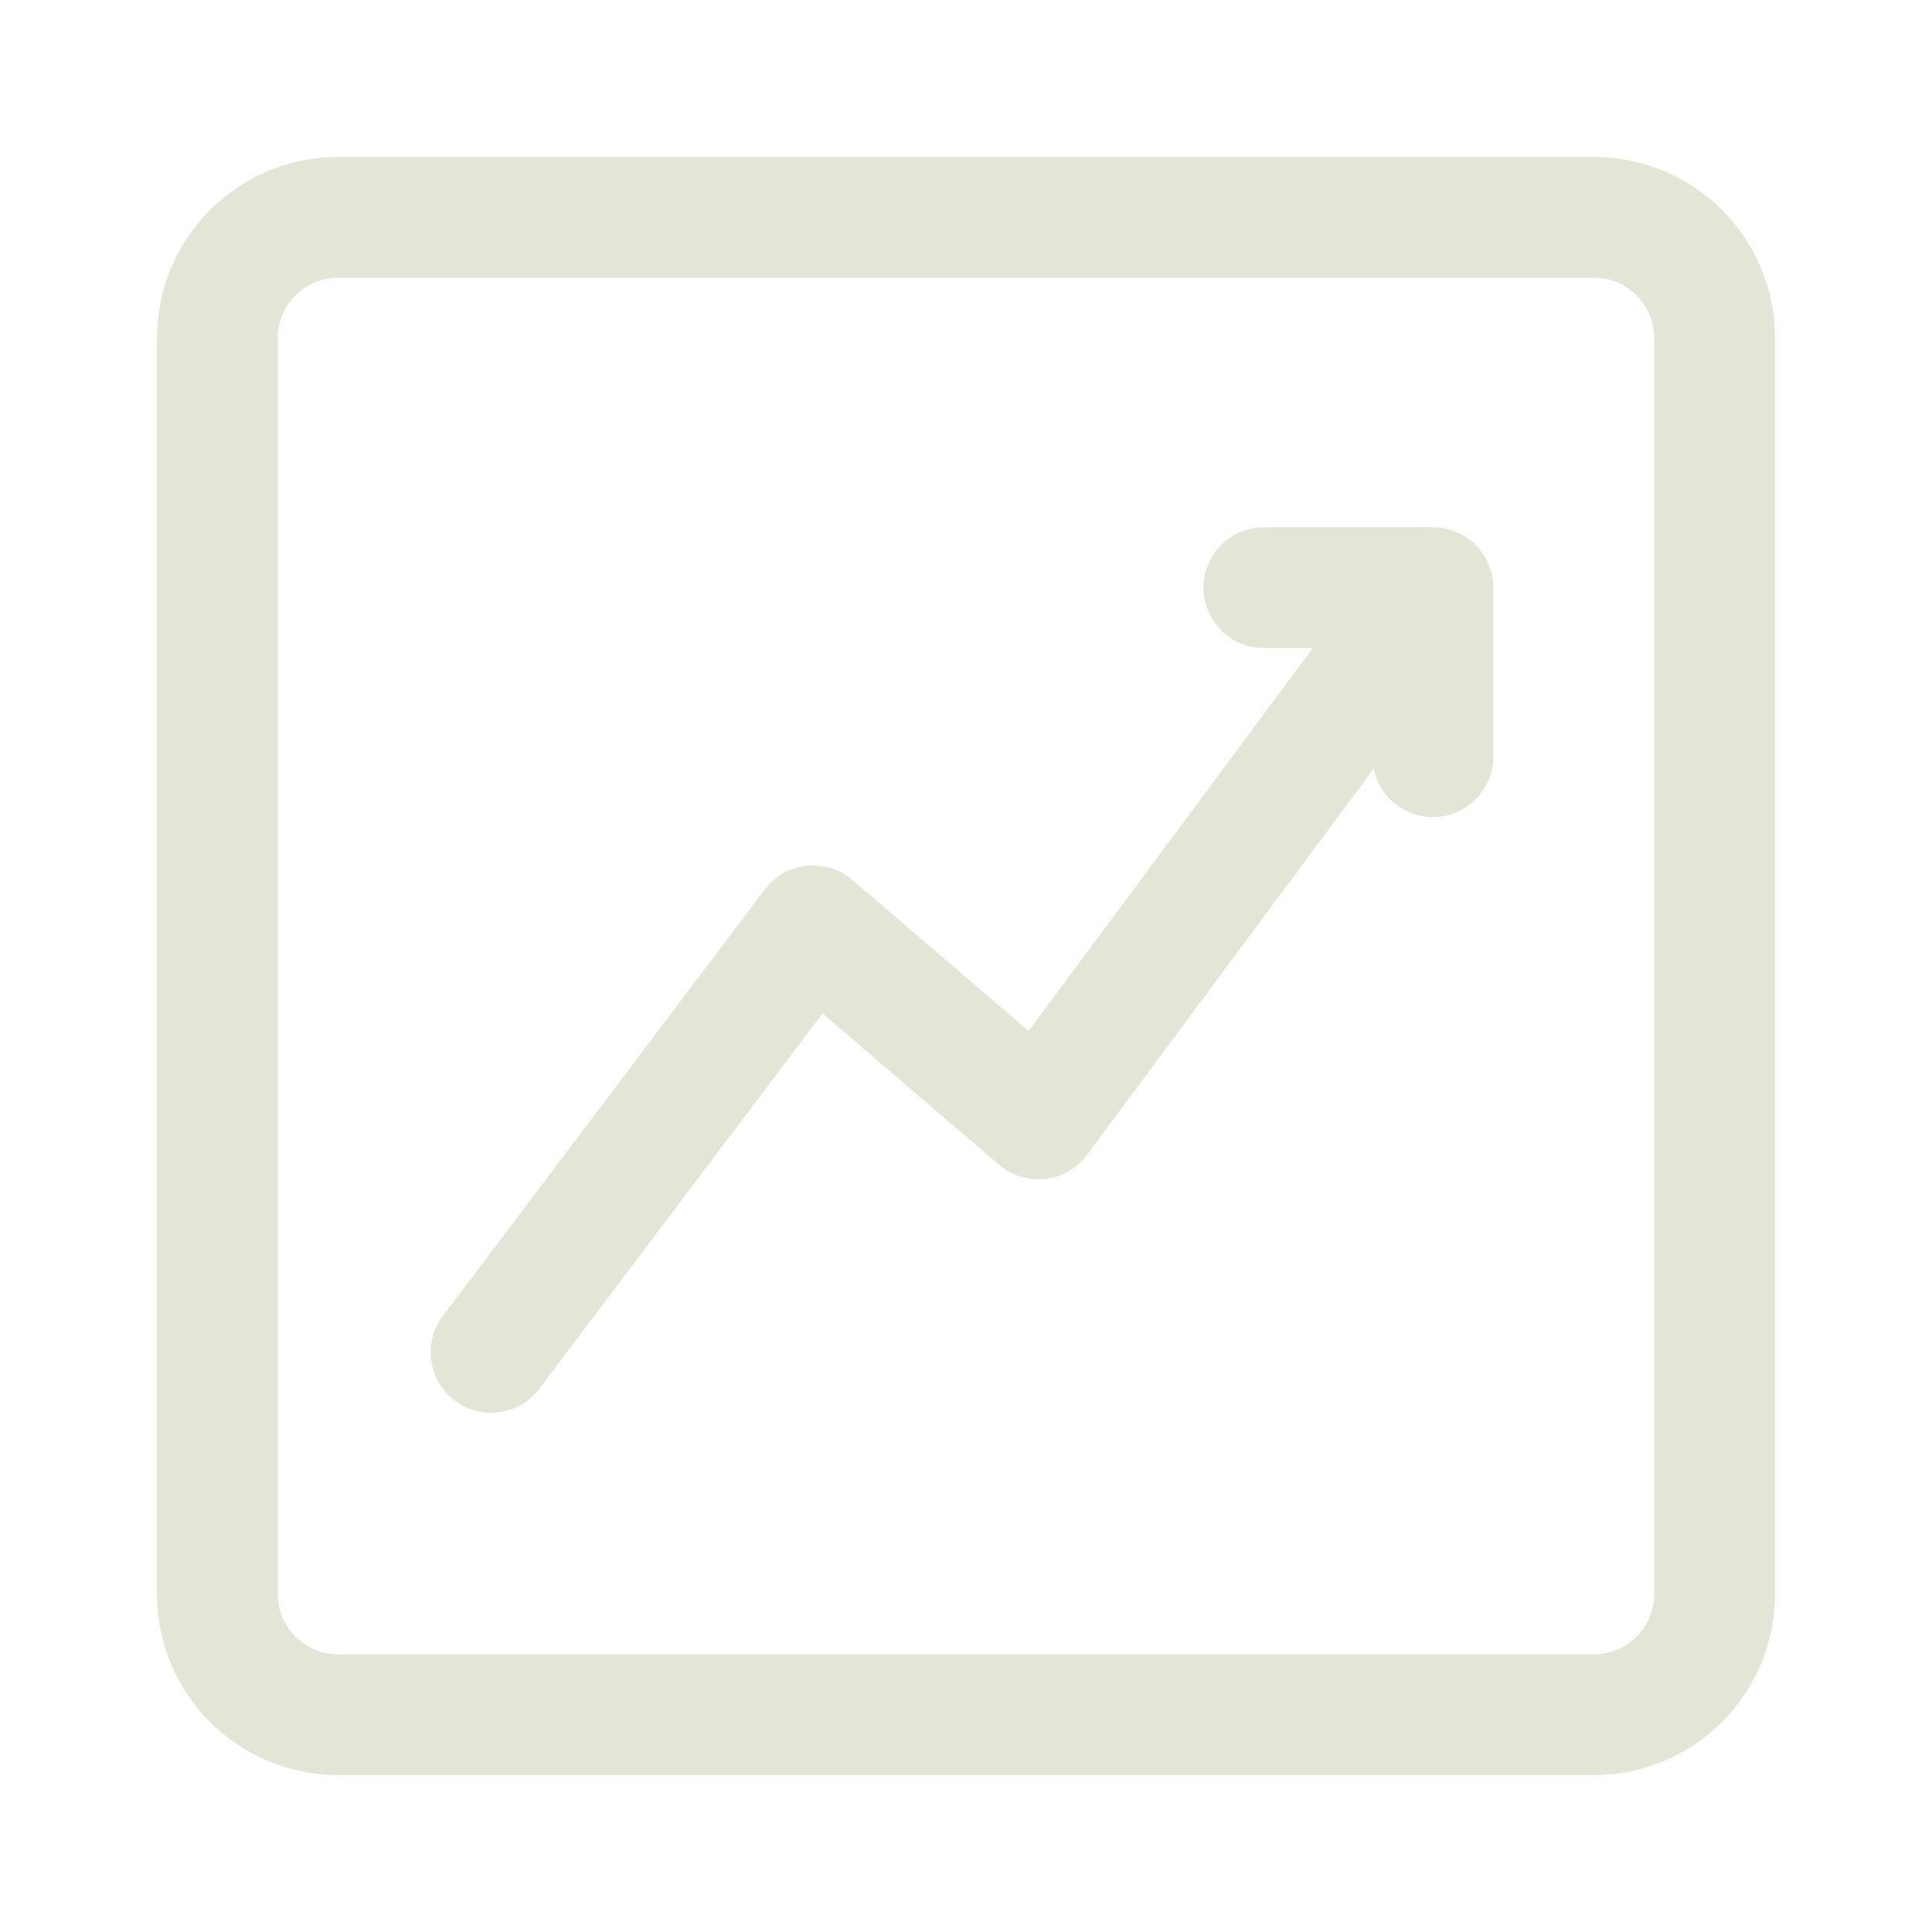
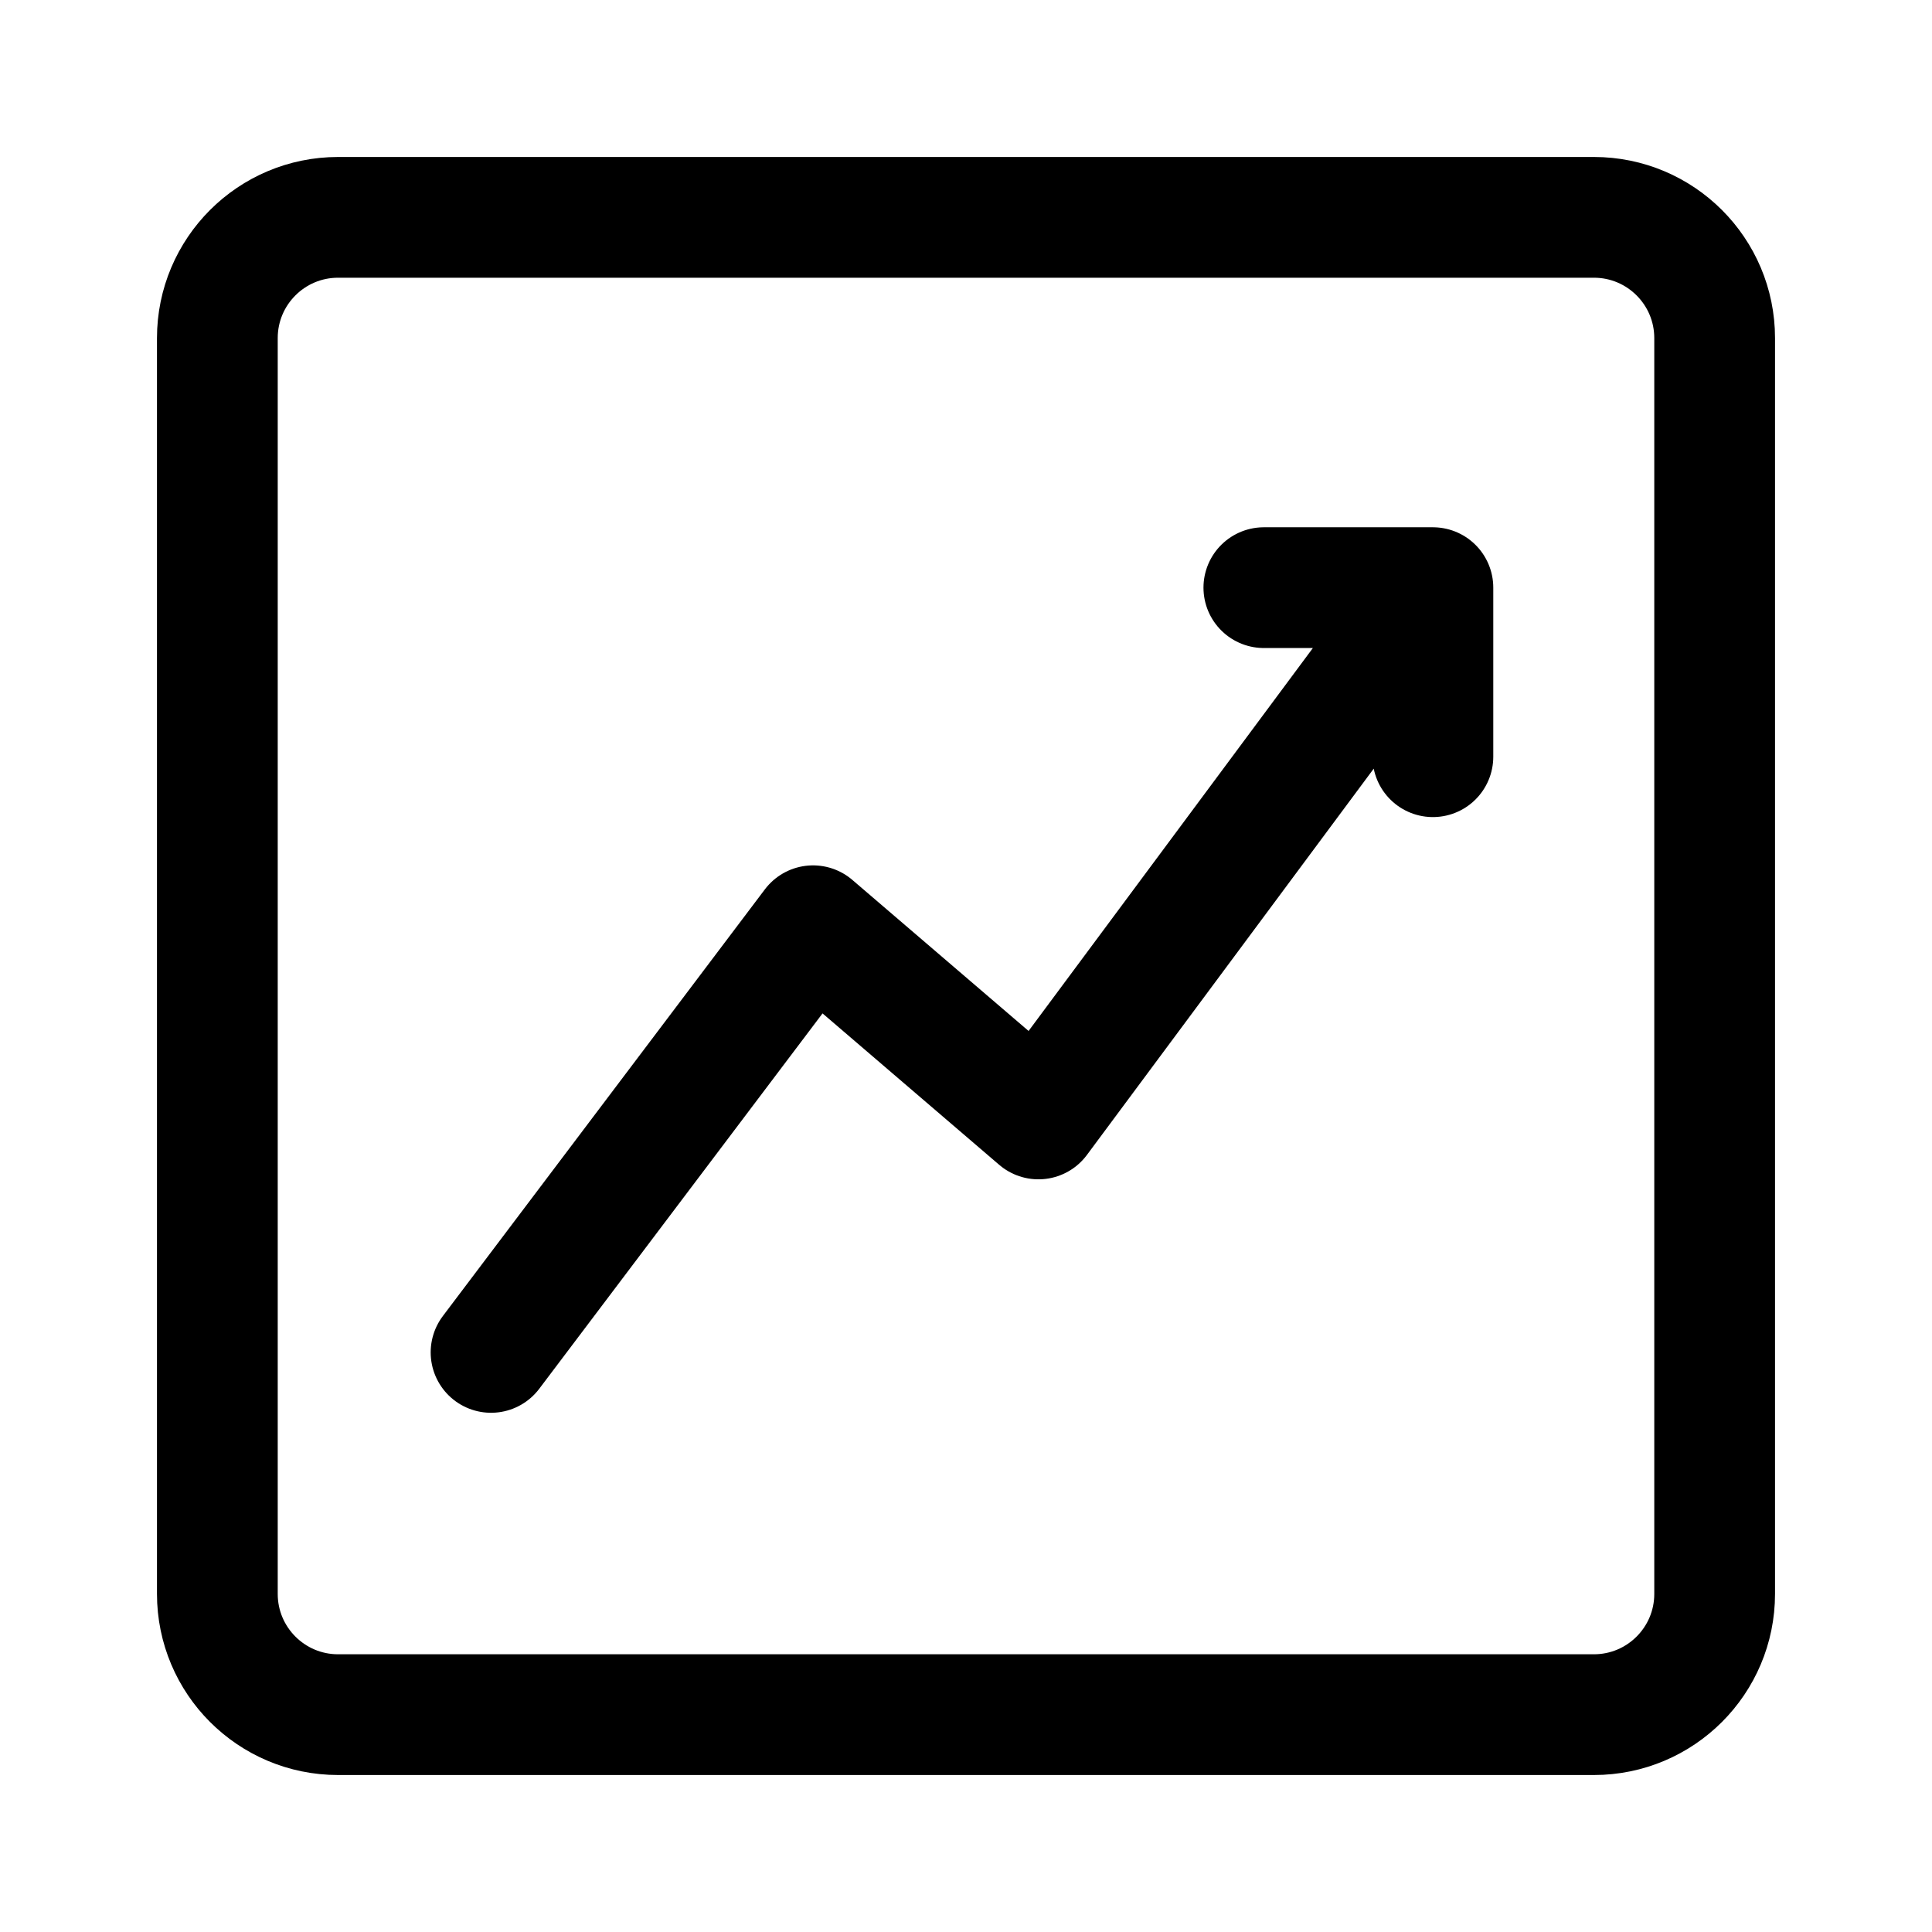
<svg xmlns="http://www.w3.org/2000/svg" viewBox="0 0 24 24" fill="none">
-   <rect x="2.7" y="2.7" width="18.6" height="18.6" rx="1.5" stroke="#e2e6d7" stroke-width="1.5" />
-   <path d="m6.1 16.8 4-5.3 2.8 2.4 4.9-6.6M15.7 7.3h2.1v2.1" stroke="#e2e6d7" stroke-width="1.5" stroke-linecap="round" stroke-linejoin="round" />
+   <rect x="2.7" y="2.7" width="18.6" height="18.6" rx="1.5" stroke="currentColor" stroke-width="1.5" />
+   <path d="m6.1 16.8 4-5.3 2.8 2.4 4.9-6.6M15.7 7.3h2.1v2.1" stroke="currentColor" stroke-width="1.5" stroke-linecap="round" stroke-linejoin="round" />
</svg>
